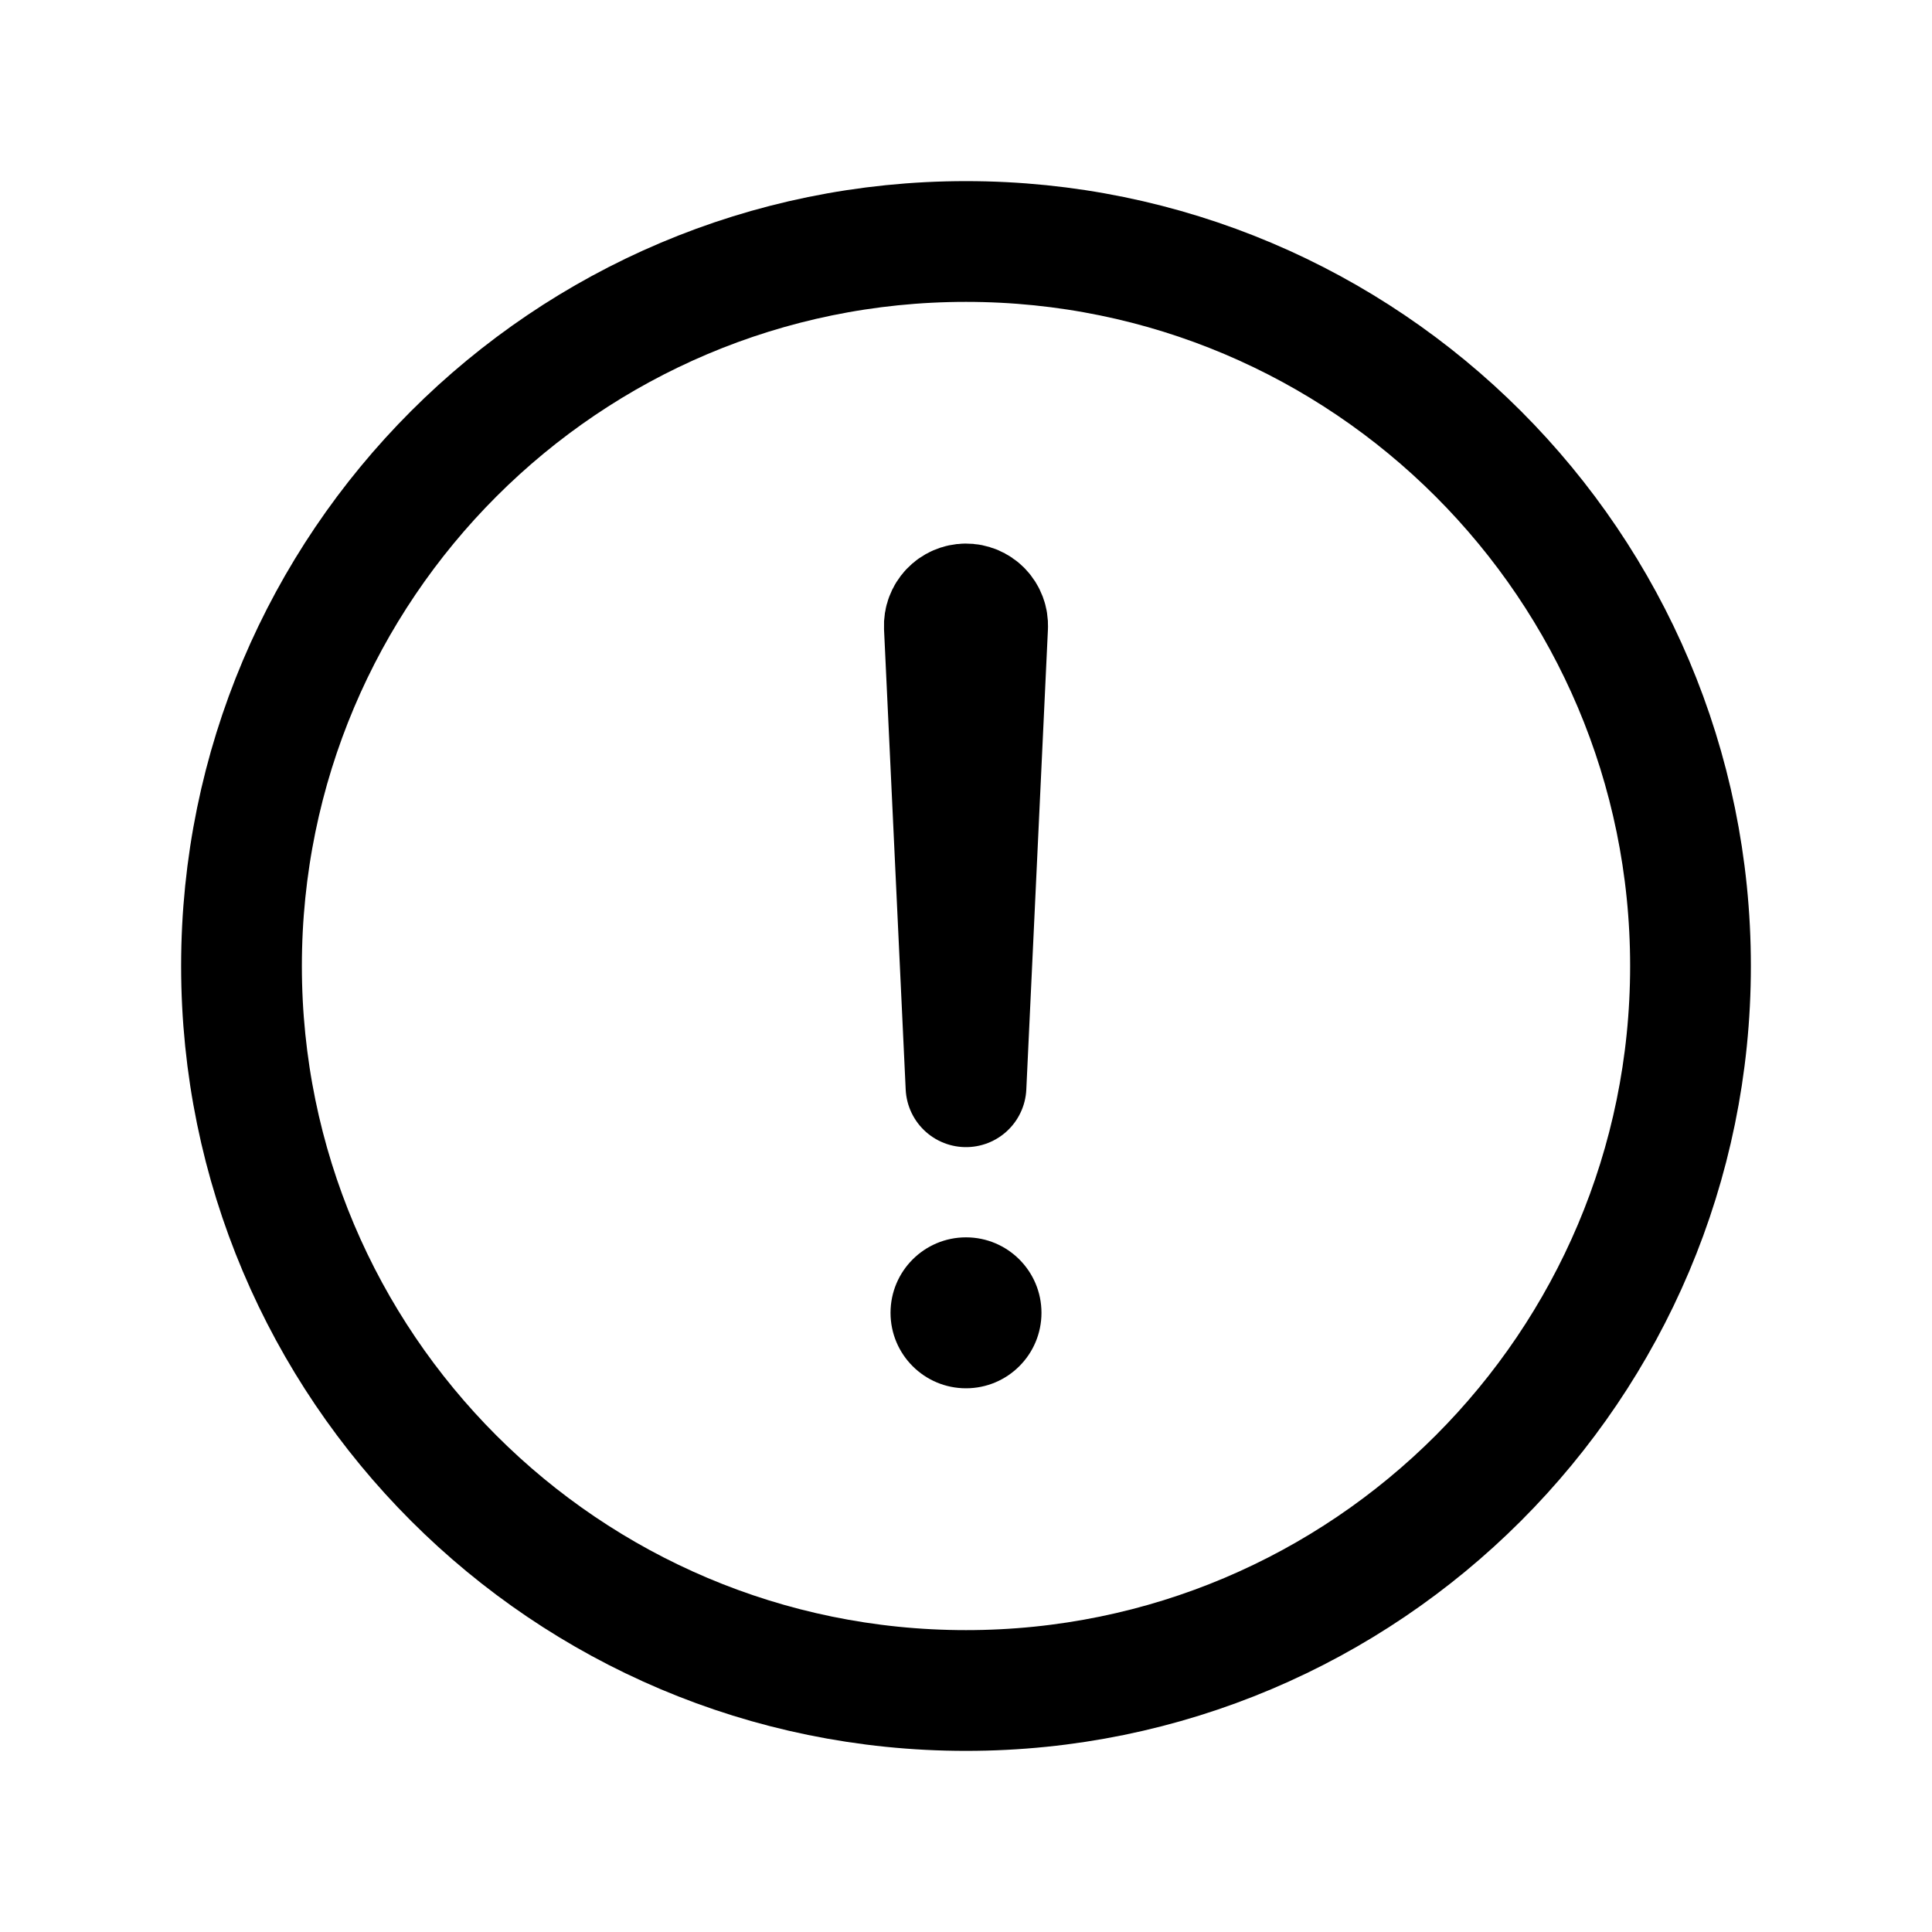
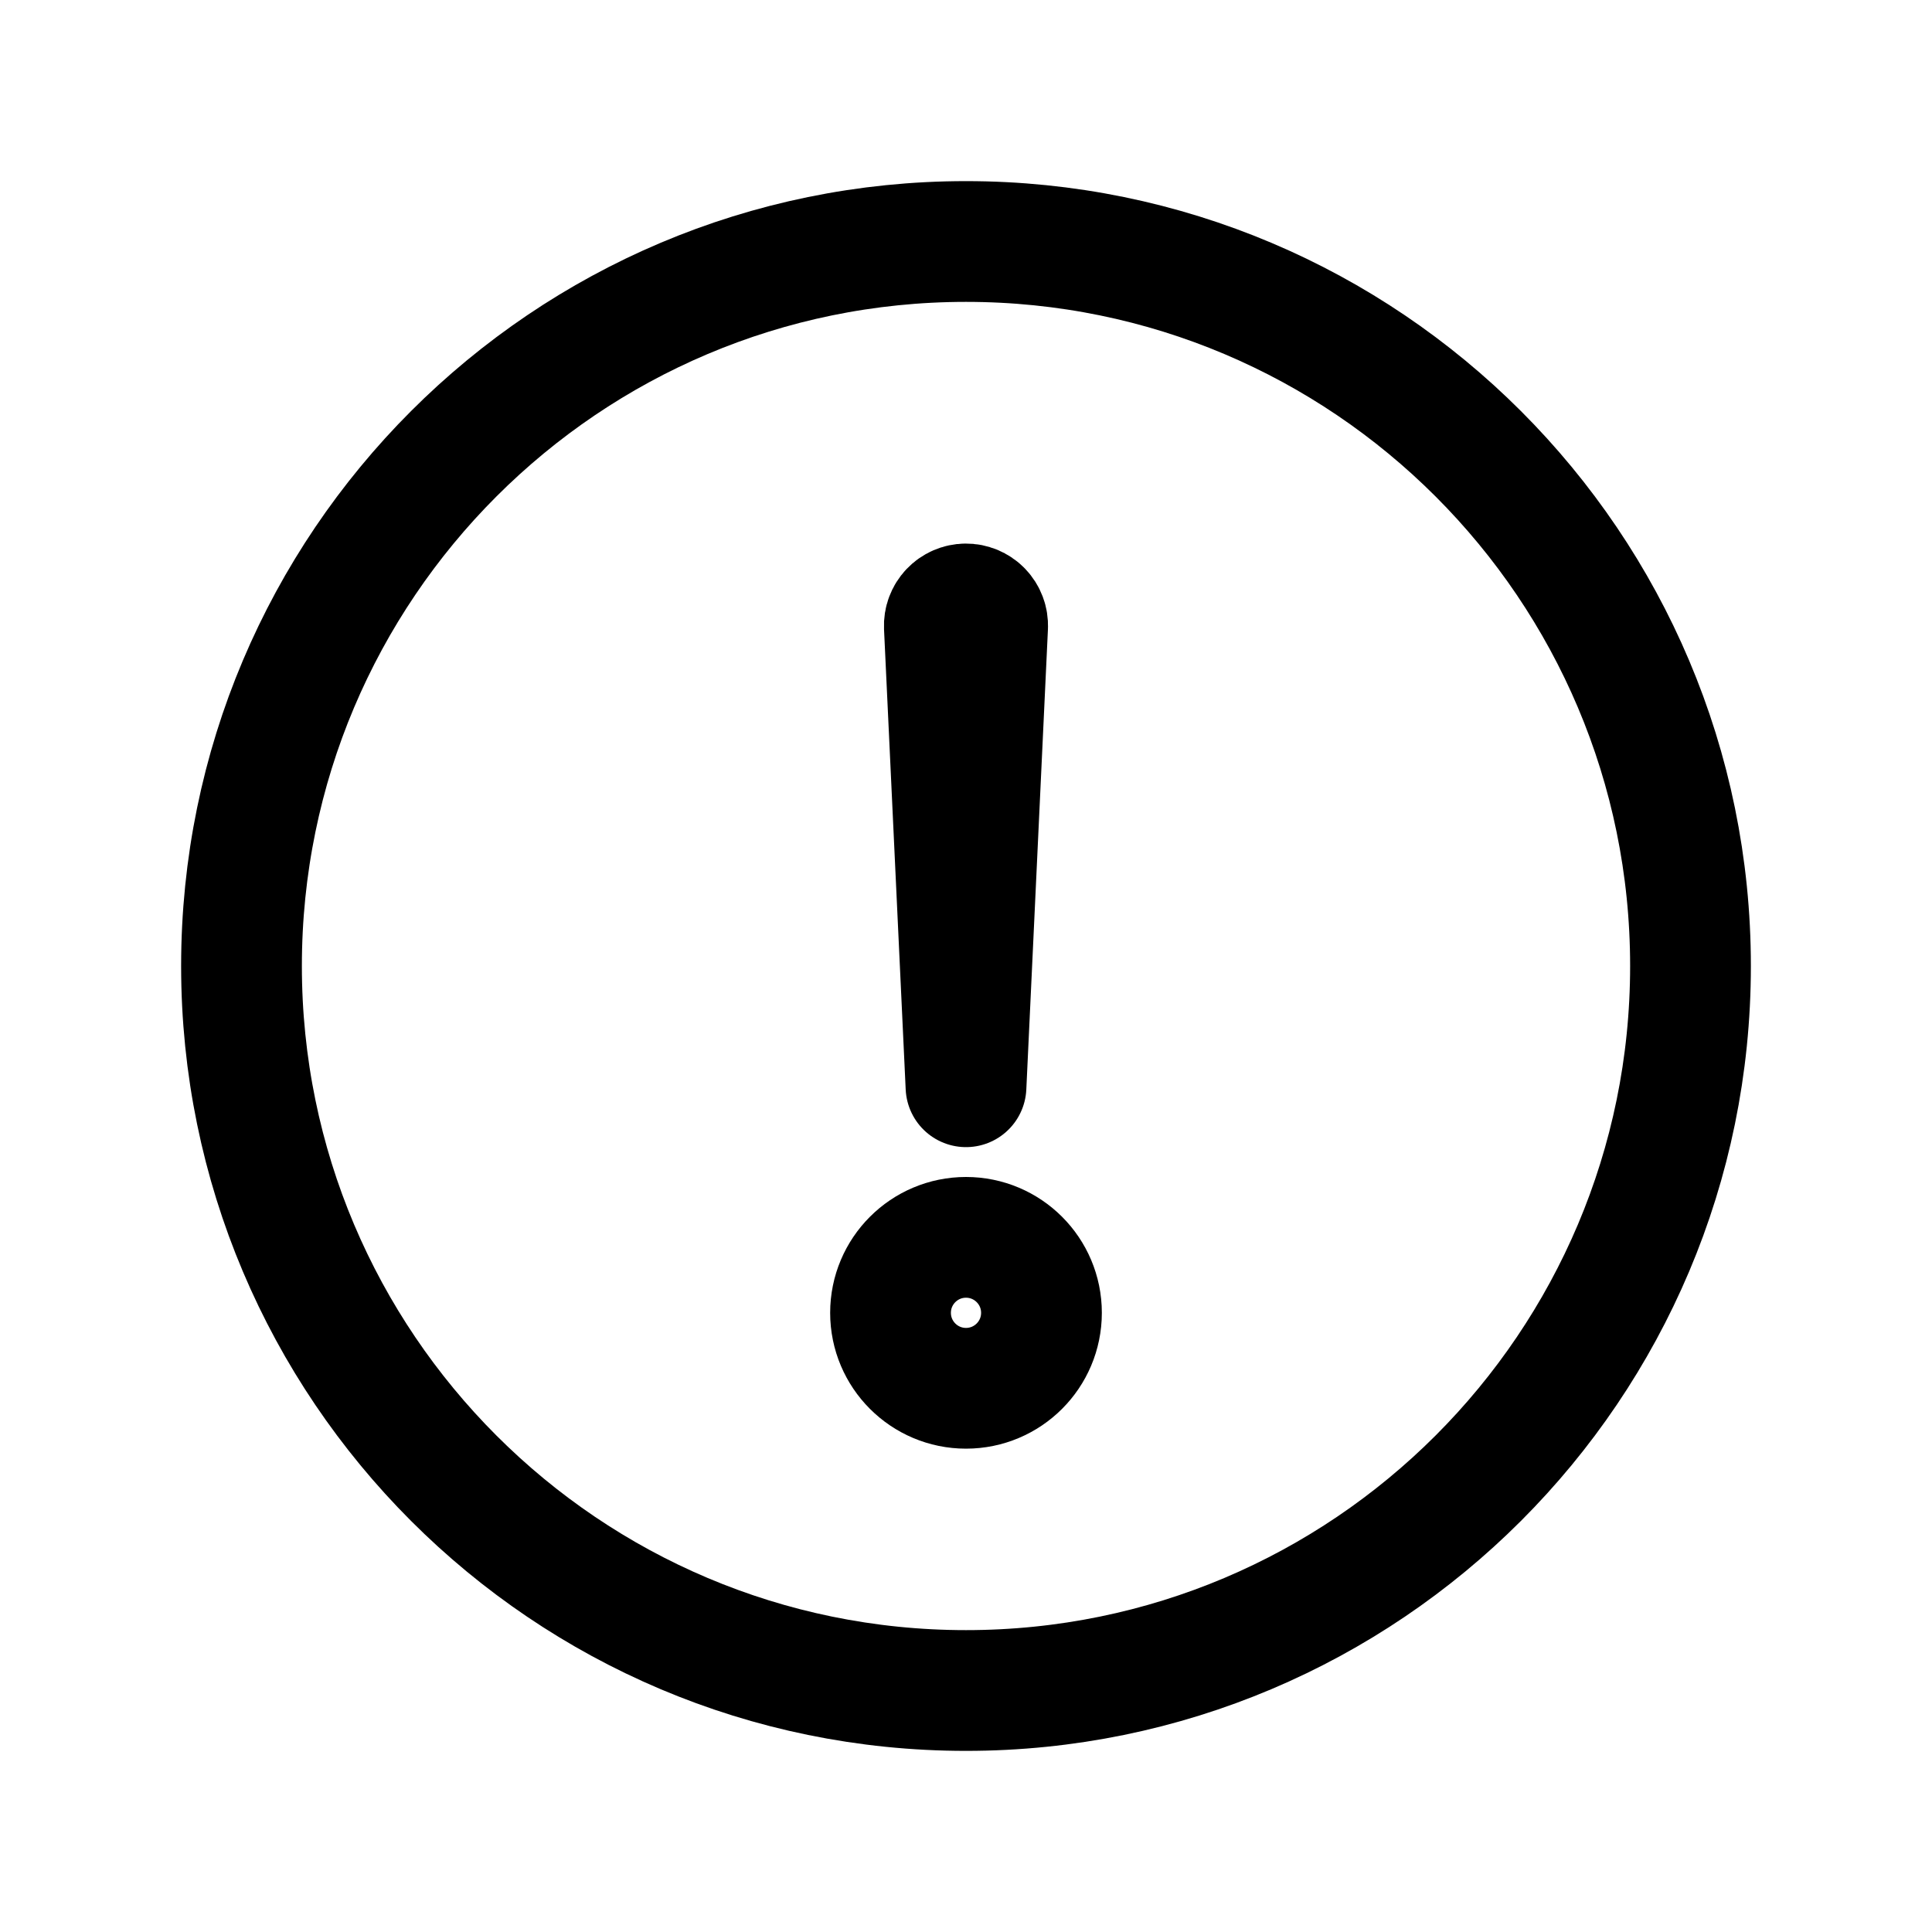
<svg xmlns="http://www.w3.org/2000/svg" width="512" height="512" viewBox="0 0 512 512">
  <path d="M448,256c0-106-86-192-192-192S64,150,64,256s86,192,192,192S448,362,448,256Z" style="fill:none;stroke:#000;stroke-miterlimit:10;stroke-width:32px" />
  <path d="M250.26,166.05,256,288l5.73-121.95a5.74,5.74,0,0,0-5.79-6h0A5.74,5.74,0,0,0,250.26,166.05Z" style="fill:none;stroke:#000;stroke-linecap:round;stroke-linejoin:round;stroke-width:32px" />
-   <path d="M256,367.91a20,20,0,1,1,20-20A20,20,0,0,1,256,367.91Z" />
+   <path d="M256,367.91a20,20,0,1,1,20-20A20,20,0,0,1,256,367.91Z" style="fill:none;stroke:#000;stroke-linecap:round;stroke-linejoin:round;stroke-width:32px" />
</svg>
